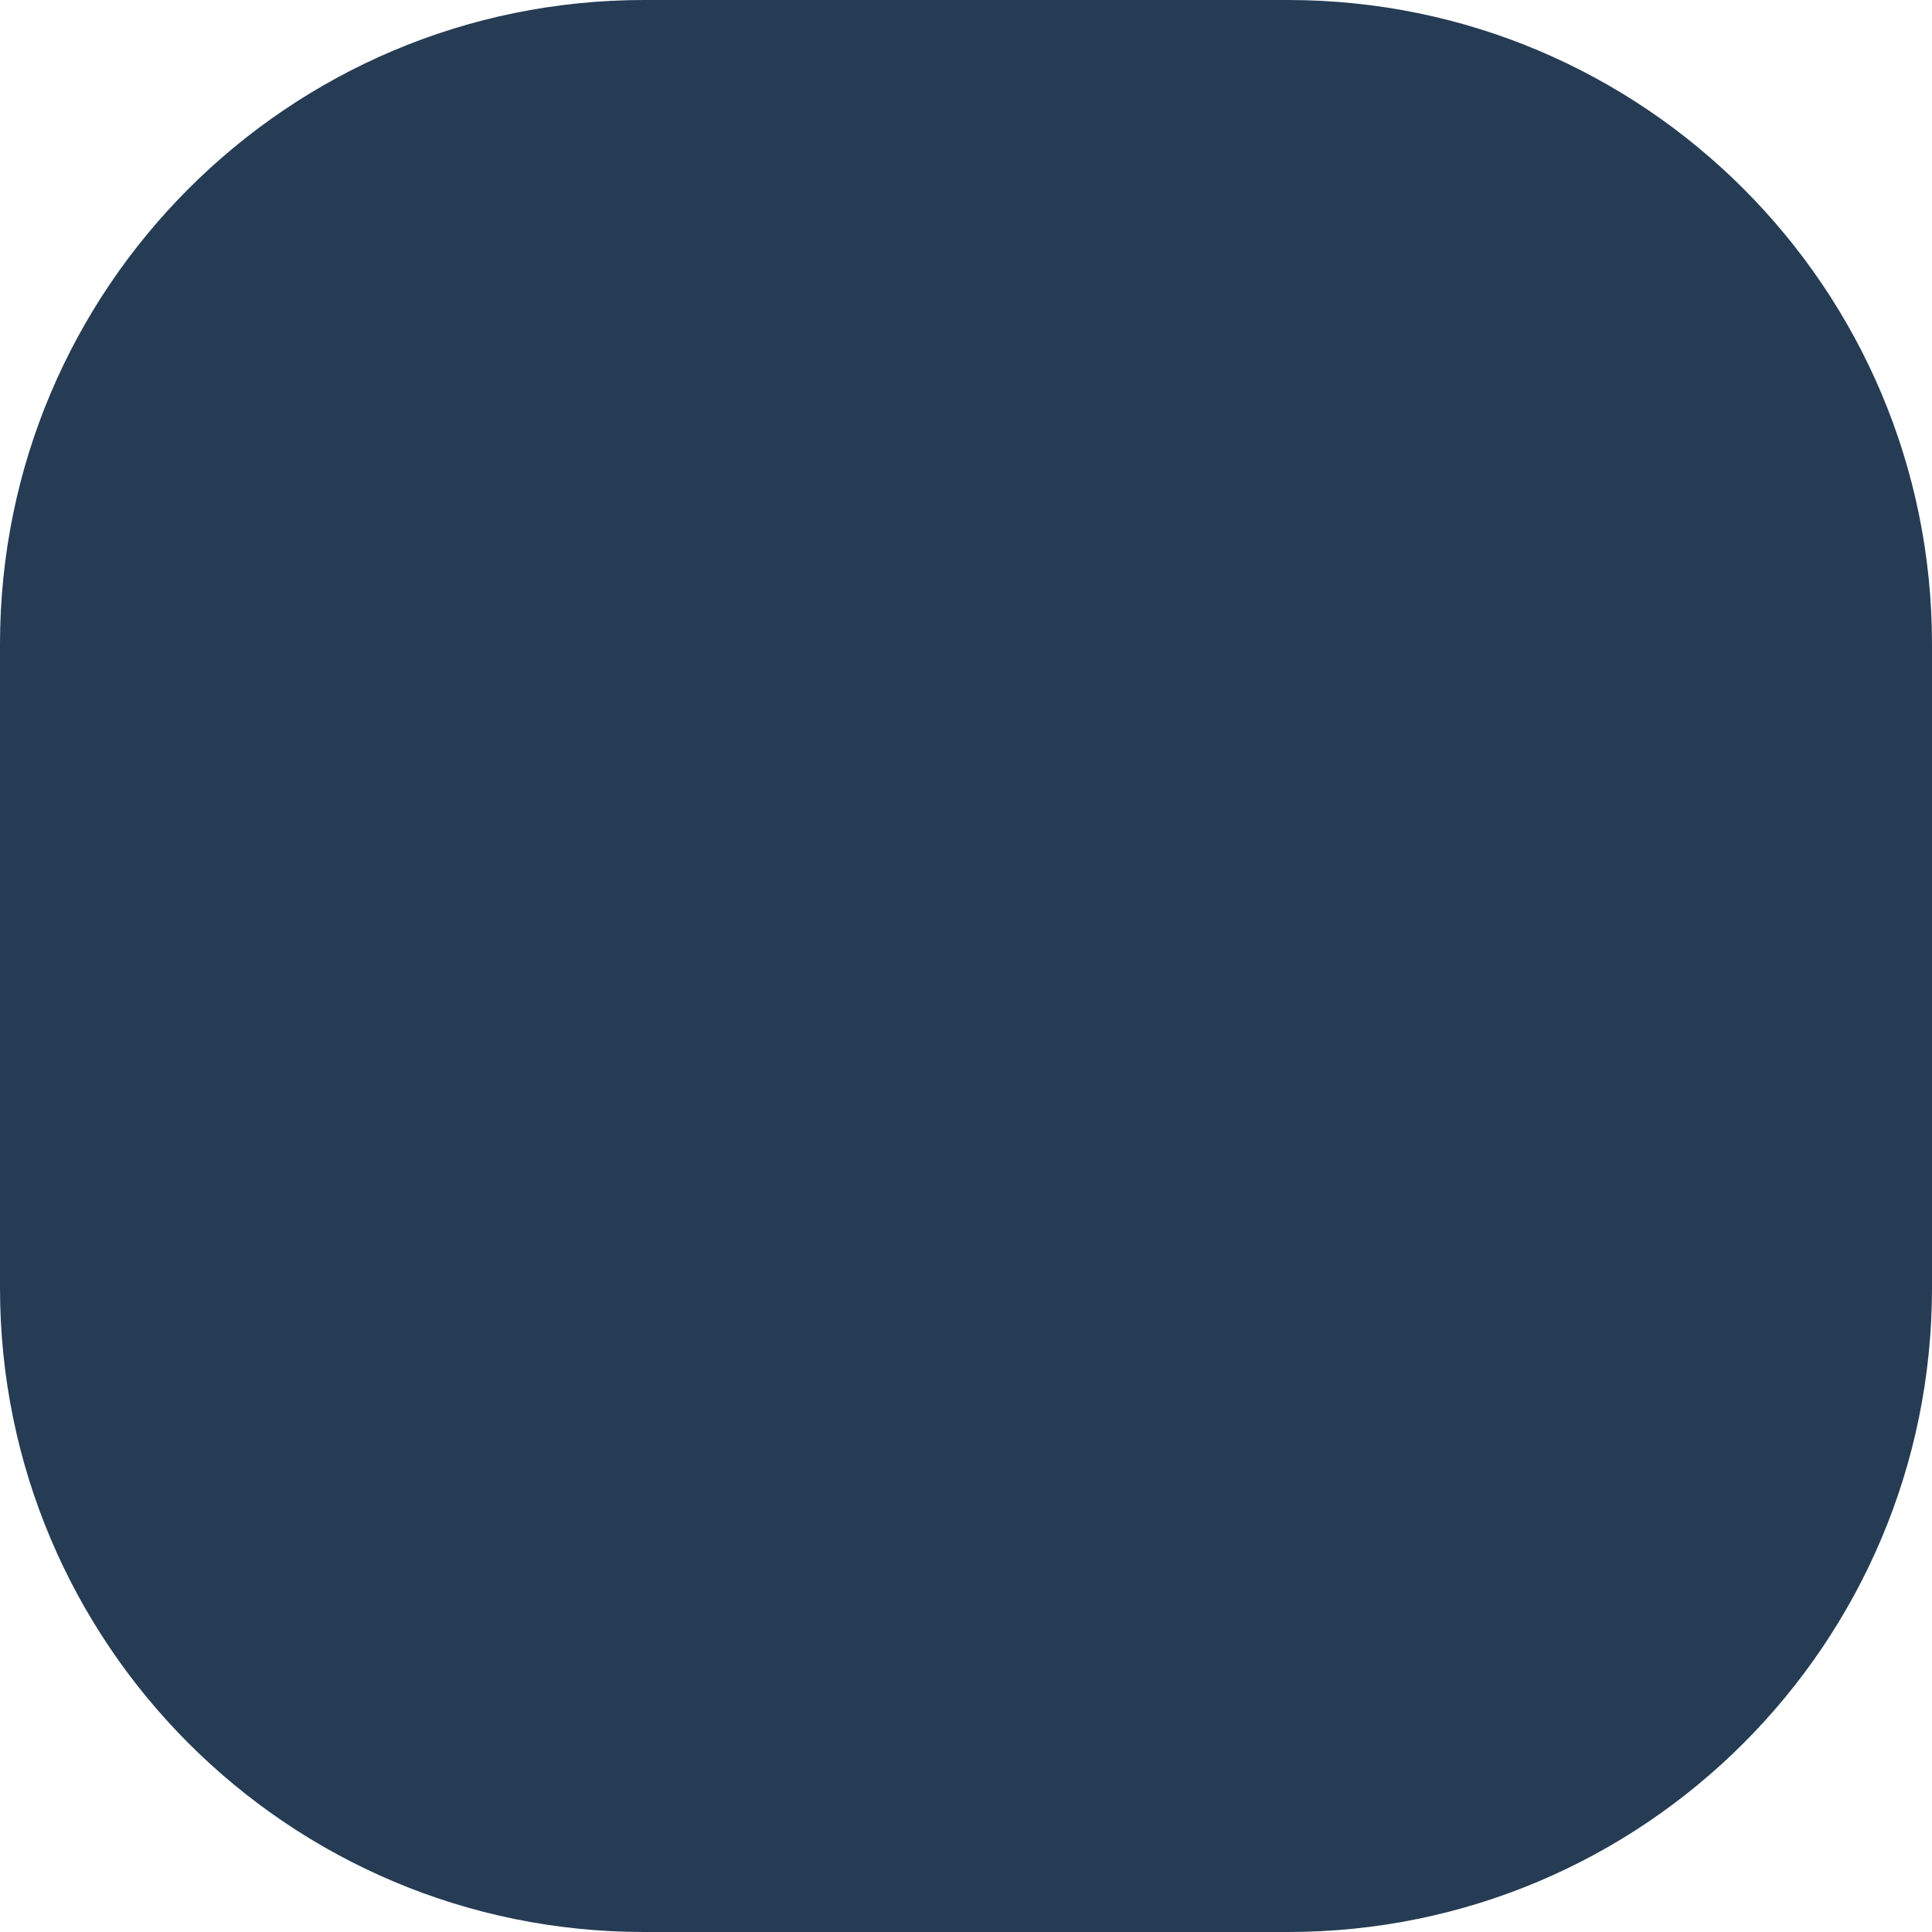
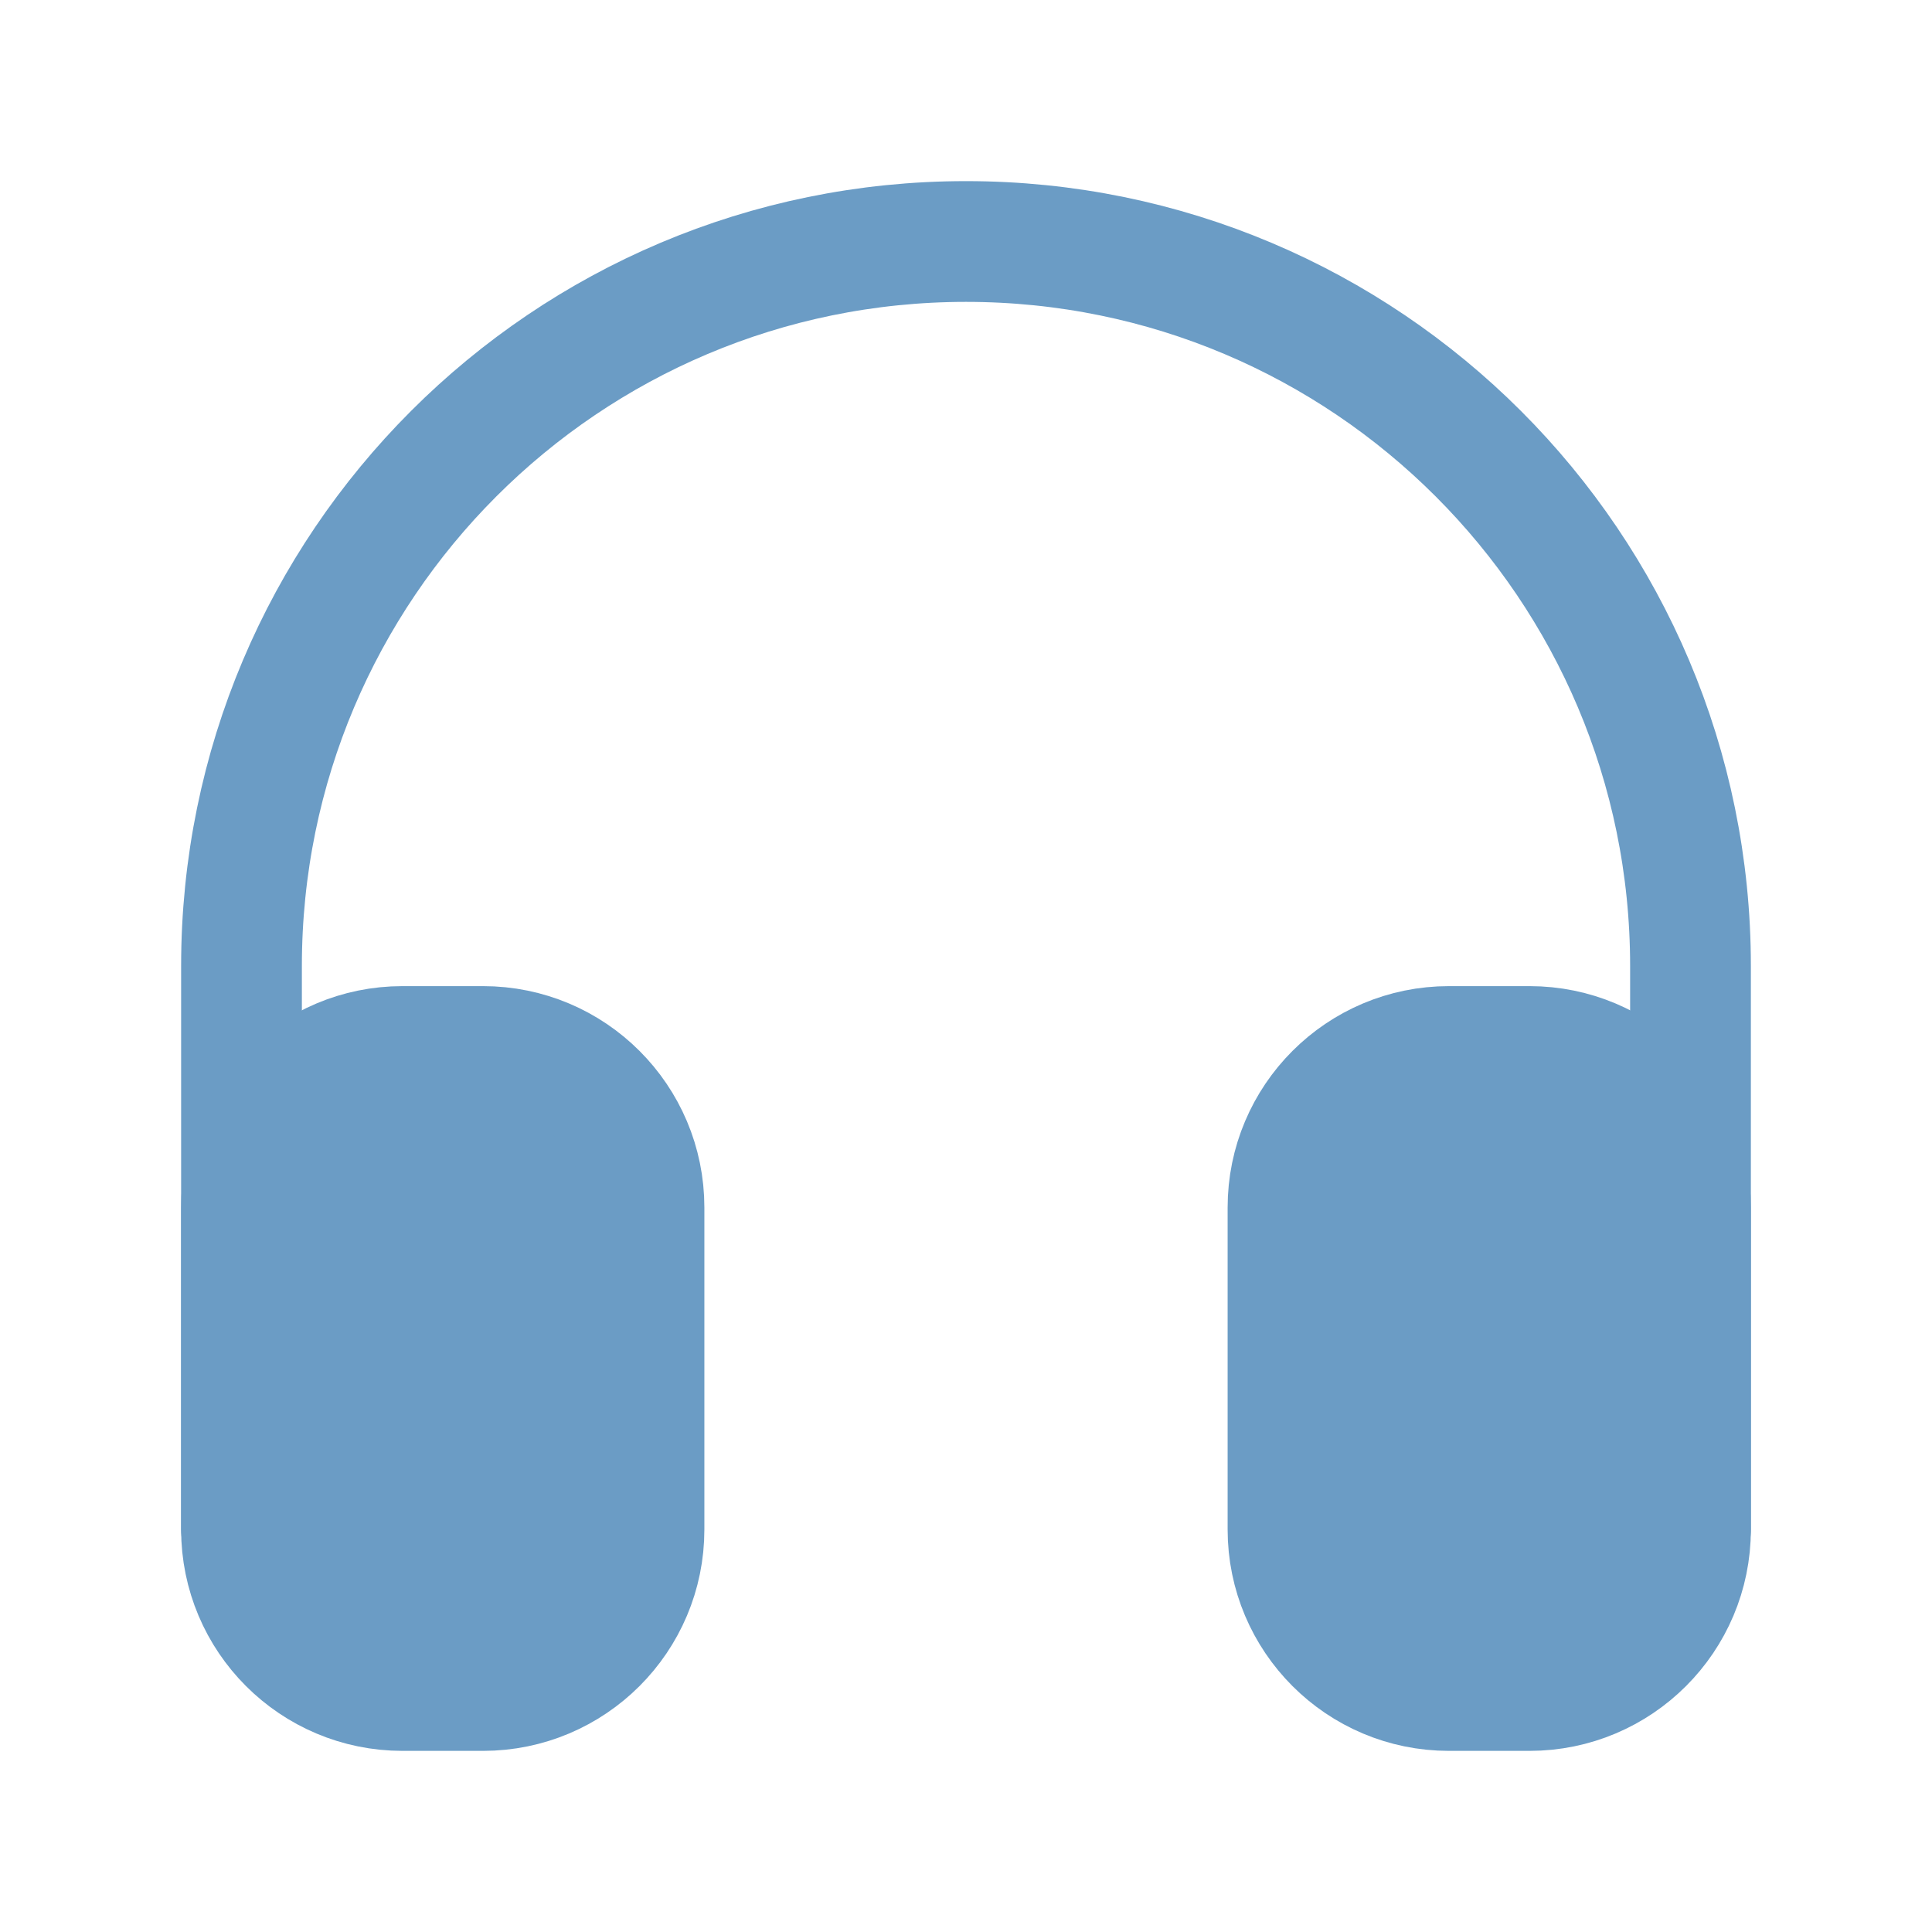
<svg xmlns="http://www.w3.org/2000/svg" width="24" height="24" viewBox="0 0 24 24" fill="none">
-   <path d="M0 8C0 3.582 3.582 0 8 0H16C20.418 0 24 3.582 24 8V16C24 20.418 20.418 24 16 24H8C3.582 24 0 20.418 0 16V8Z" fill="#263C54" />
+   <path d="M21 19V12C21 7.029 16.971 3 12 3C7.029 3 3 7.029 3 12V19" stroke="#6B9CC5" stroke-width="1.5" stroke-linecap="round" />
+   <path d="M16 15C16 13.895 16.895 13 18 13H19C20.105 13 21 13.895 21 15V19C21 20.105 20.105 21 19 21H18C16.895 21 16 20.105 16 19V15Z" fill="#6B9CC5" stroke="#6B9CC5" stroke-width="1.5" />
+   <path d="M8 15C8 13.895 7.105 13 6 13H5C3.895 13 3 13.895 3 15V19C3 20.105 3.895 21 5 21H6C7.105 21 8 20.105 8 19V15Z" fill="#6B9CC5" stroke="#6B9CC5" stroke-width="1.5" />
</svg>
